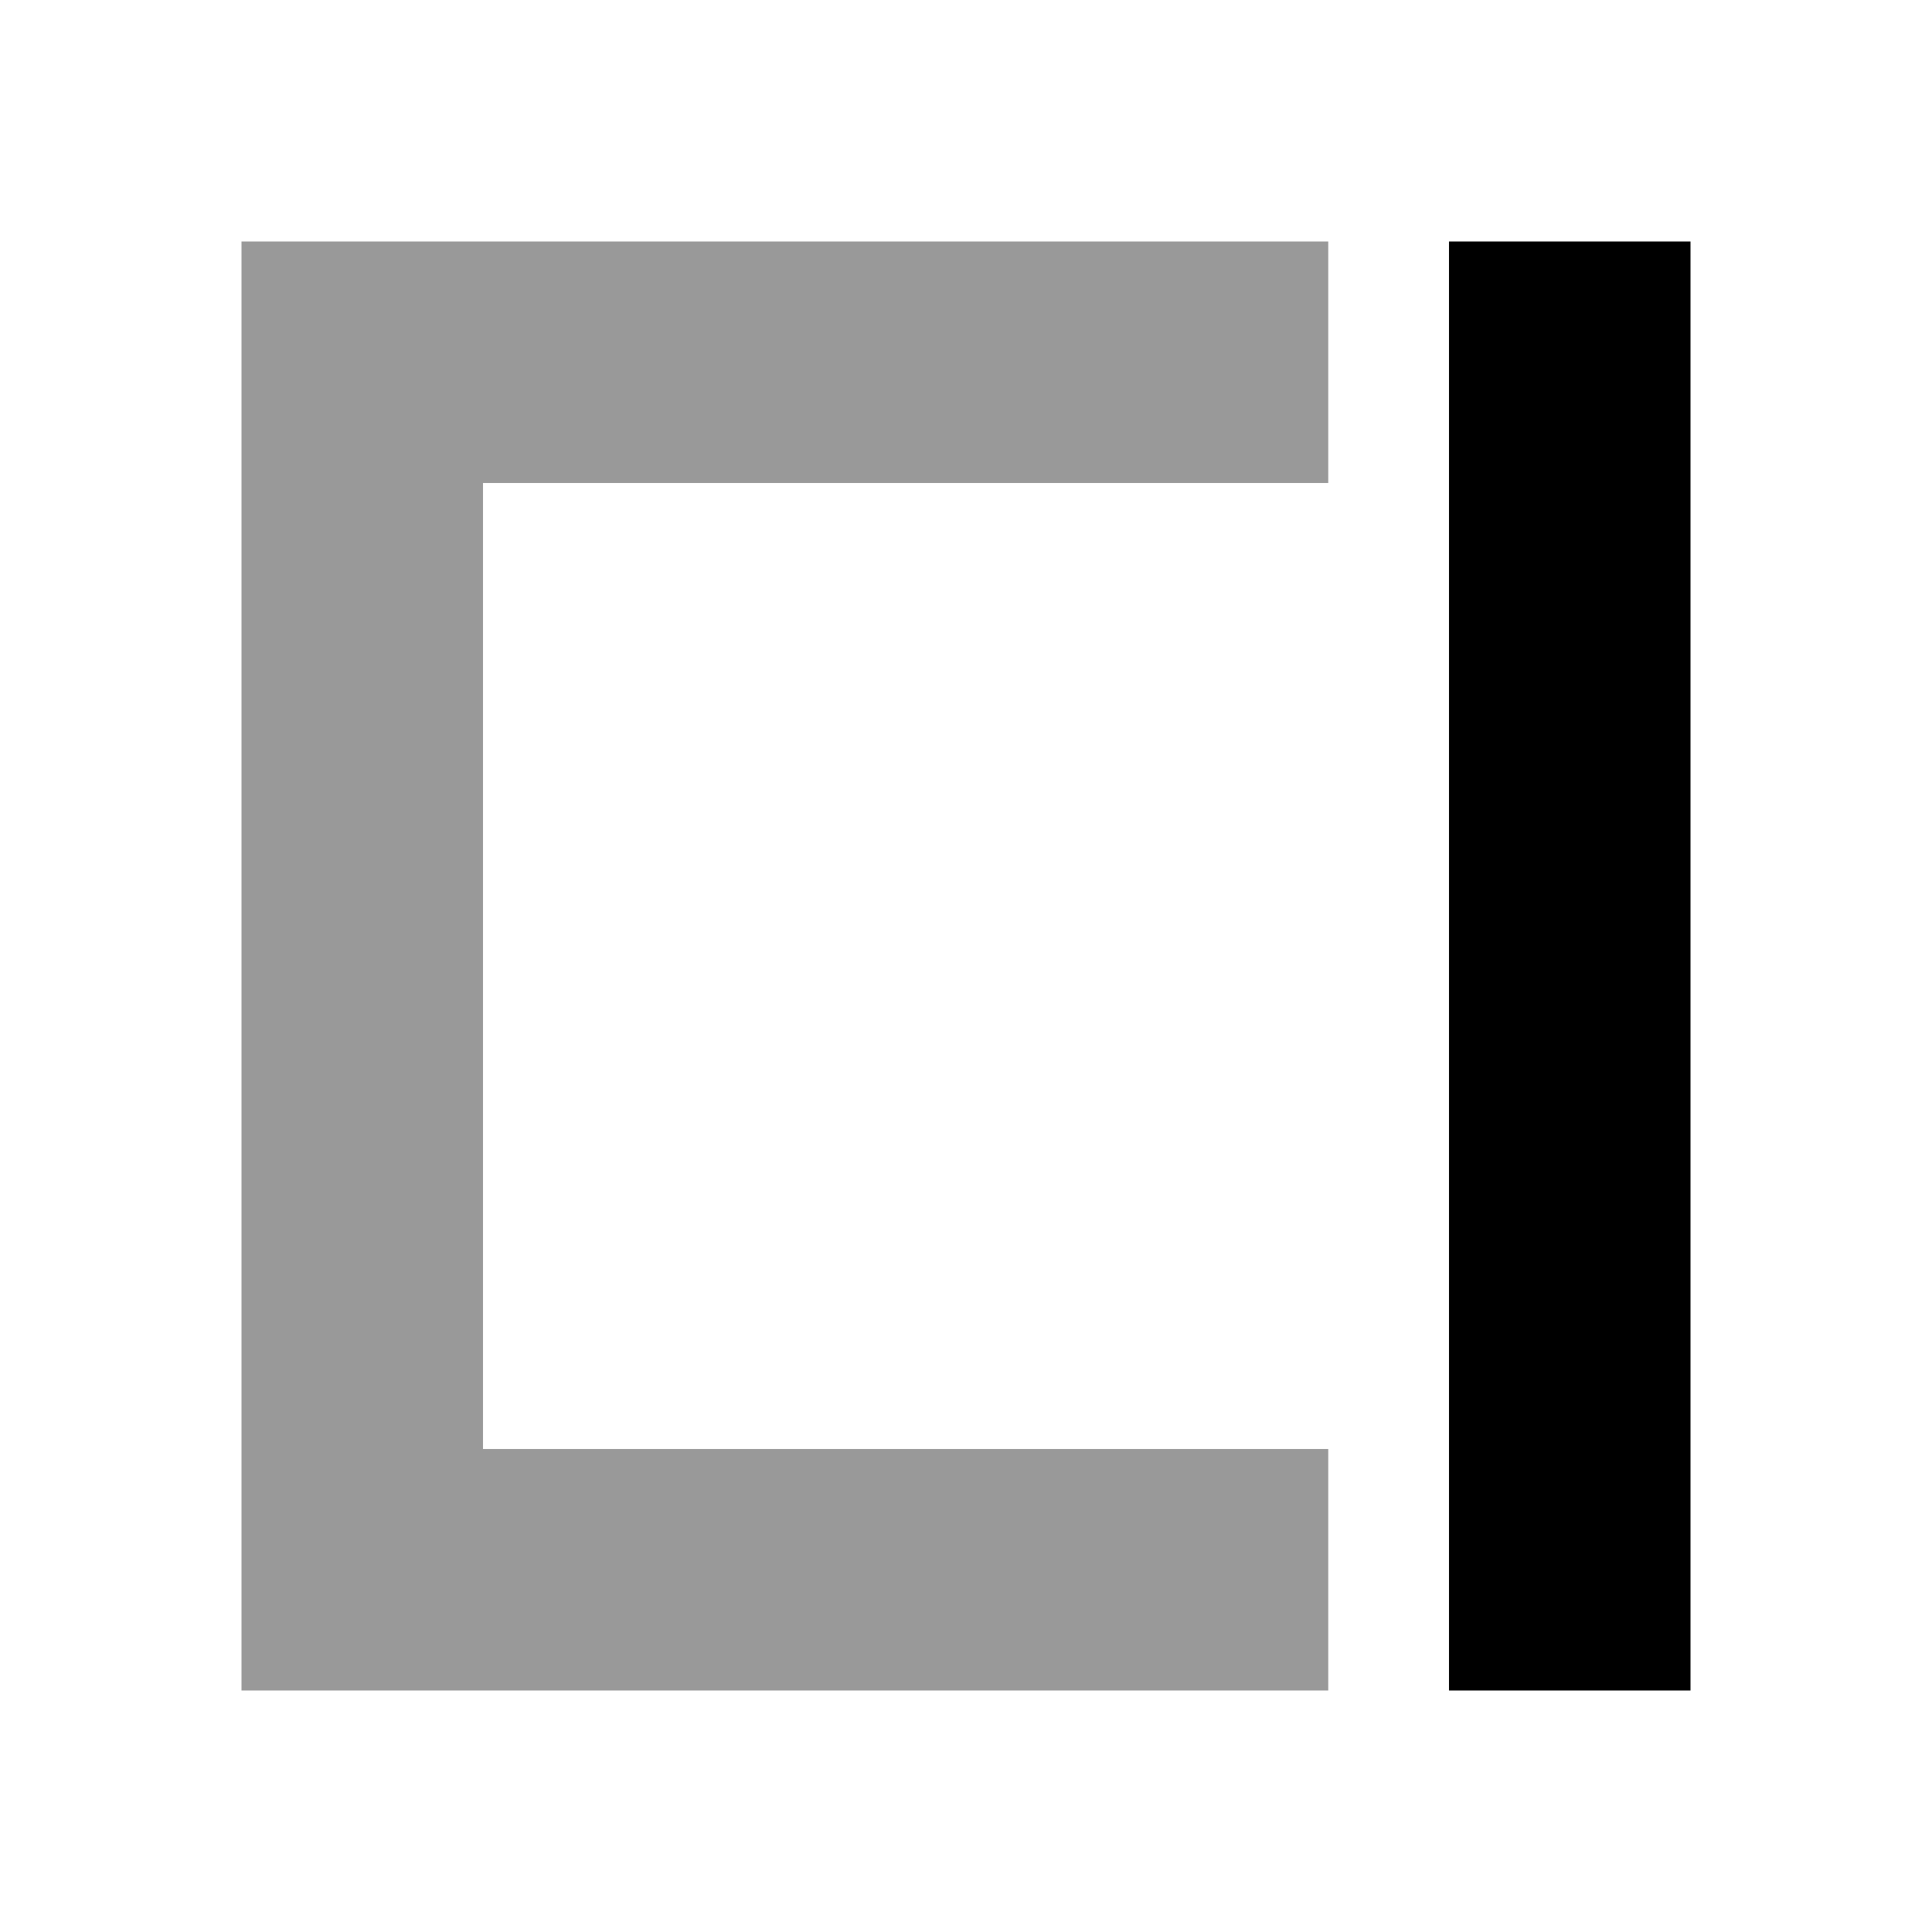
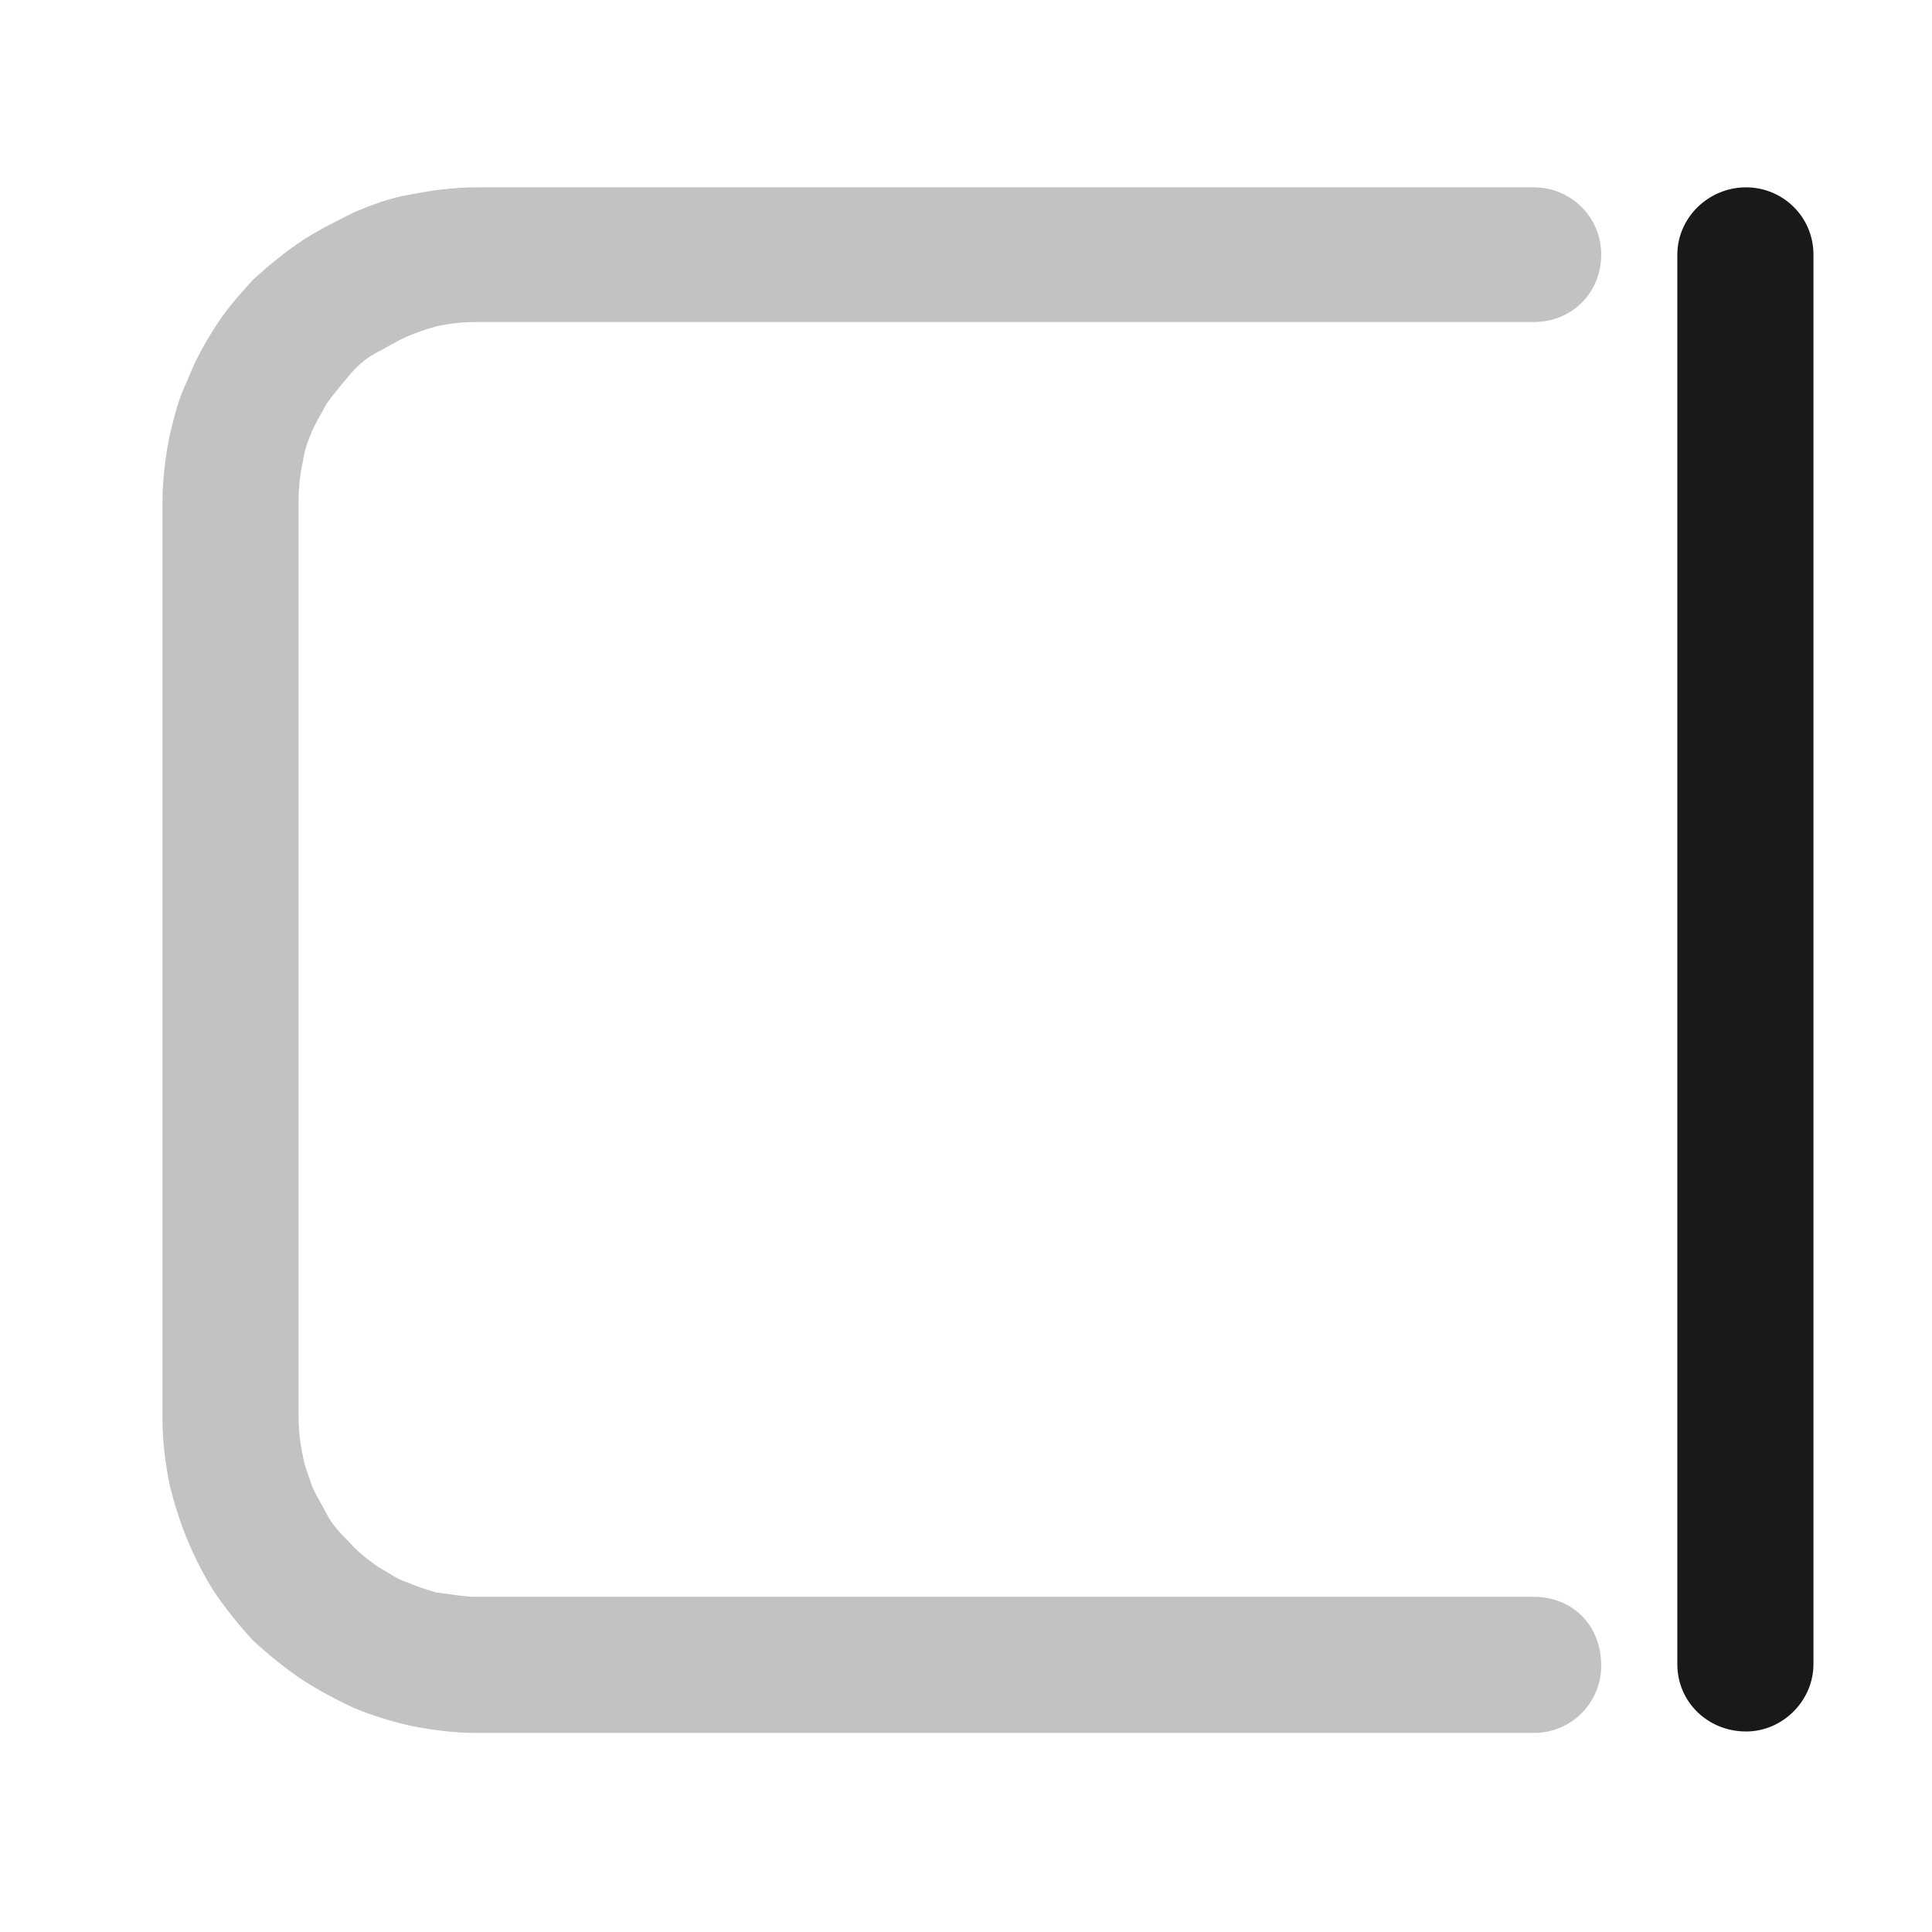
- <svg xmlns="http://www.w3.org/2000/svg" data-icon="BorderRight" aria-hidden="true" focusable="false" width="16" height="16" viewBox="0 0 16 16" version="1.1" style="display: block">
-   <path opacity=".4" fill-rule="evenodd" clip-rule="evenodd" d="M11 4H4v8h7v2H2V2h9v2z" />
-   <path d="M14 2h-2v12h2z" />
+ <svg xmlns="http://www.w3.org/2000/svg" version="1.1" id="图层_1" x="0px" y="0px" viewBox="0 0 132 132" style="enable-background:new 0 0 132 132;" xml:space="preserve">
+   <style type="text/css">
+ 	.st0{fill:none;}
+ 	.st1{fill-rule:evenodd;clip-rule:evenodd;fill:#191919;}
+ 	.st2{fill-rule:evenodd;clip-rule:evenodd;fill:#C2C2C2;}
+ </style>
+   <rect id="size" class="st0" width="132" height="132" />
+   <path id="path4__x28_边框_x29_" class="st1" d="M123.9,113.7V17.4c0-2.6-2.1-4.6-4.6-4.6c-2.6,0-4.7,2.1-4.7,4.6v96.3  c0,2.6,2.1,4.6,4.7,4.6C121.8,118.3,123.9,116.2,123.9,113.7z" />
+   <path id="path5__x28_边框_x29_" class="st2" d="M104.8,109.1H32.6c-1,0-1.9-0.2-2.8-0.3c-0.7-0.2-1.3-0.4-2-0.7  c-0.7-0.2-1.3-0.7-1.9-1c-0.7-0.5-1.4-1-2-1.7c-0.6-0.6-1.2-1.2-1.6-2c-0.3-0.6-0.7-1.2-1-1.9c-0.2-0.7-0.5-1.3-0.6-2  c-0.2-0.9-0.3-1.8-0.3-2.7V34.2c0-0.9,0.1-1.8,0.3-2.7c0.1-0.7,0.3-1.3,0.6-2c0.3-0.7,0.7-1.3,1-1.9c0.5-0.7,1.1-1.4,1.6-2  c0.6-0.7,1.2-1.2,2-1.6c0.6-0.3,1.2-0.7,1.9-1s1.3-0.5,2-0.7c0.9-0.2,1.8-0.3,2.8-0.3h72.2c2.6,0,4.6-2,4.6-4.6  c0-2.6-2.1-4.6-4.6-4.6H32.6c-1.6,0-3.1,0.2-4.6,0.5c-1.3,0.2-2.6,0.7-3.8,1.2c-1.2,0.6-2.4,1.2-3.5,1.9c-1.2,0.8-2.3,1.7-3.4,2.7  c-1,1.1-1.9,2.1-2.7,3.4c-0.7,1.1-1.3,2.2-1.8,3.5c-0.6,1.2-0.9,2.5-1.2,3.7c-0.3,1.5-0.5,3.1-0.5,4.6v62.6c0,1.6,0.2,3.1,0.5,4.6  c0.3,1.2,0.7,2.5,1.2,3.7c0.5,1.2,1.1,2.4,1.8,3.5c0.8,1.2,1.7,2.3,2.7,3.4c1.1,1,2.2,1.9,3.4,2.7c1.1,0.7,2.2,1.3,3.5,1.9  c1.2,0.5,2.5,0.9,3.8,1.2c1.5,0.3,3,0.5,4.6,0.5h72.2c2.6,0,4.6-2.1,4.6-4.6C109.4,111,107.4,109.1,104.8,109.1z" />
</svg>
